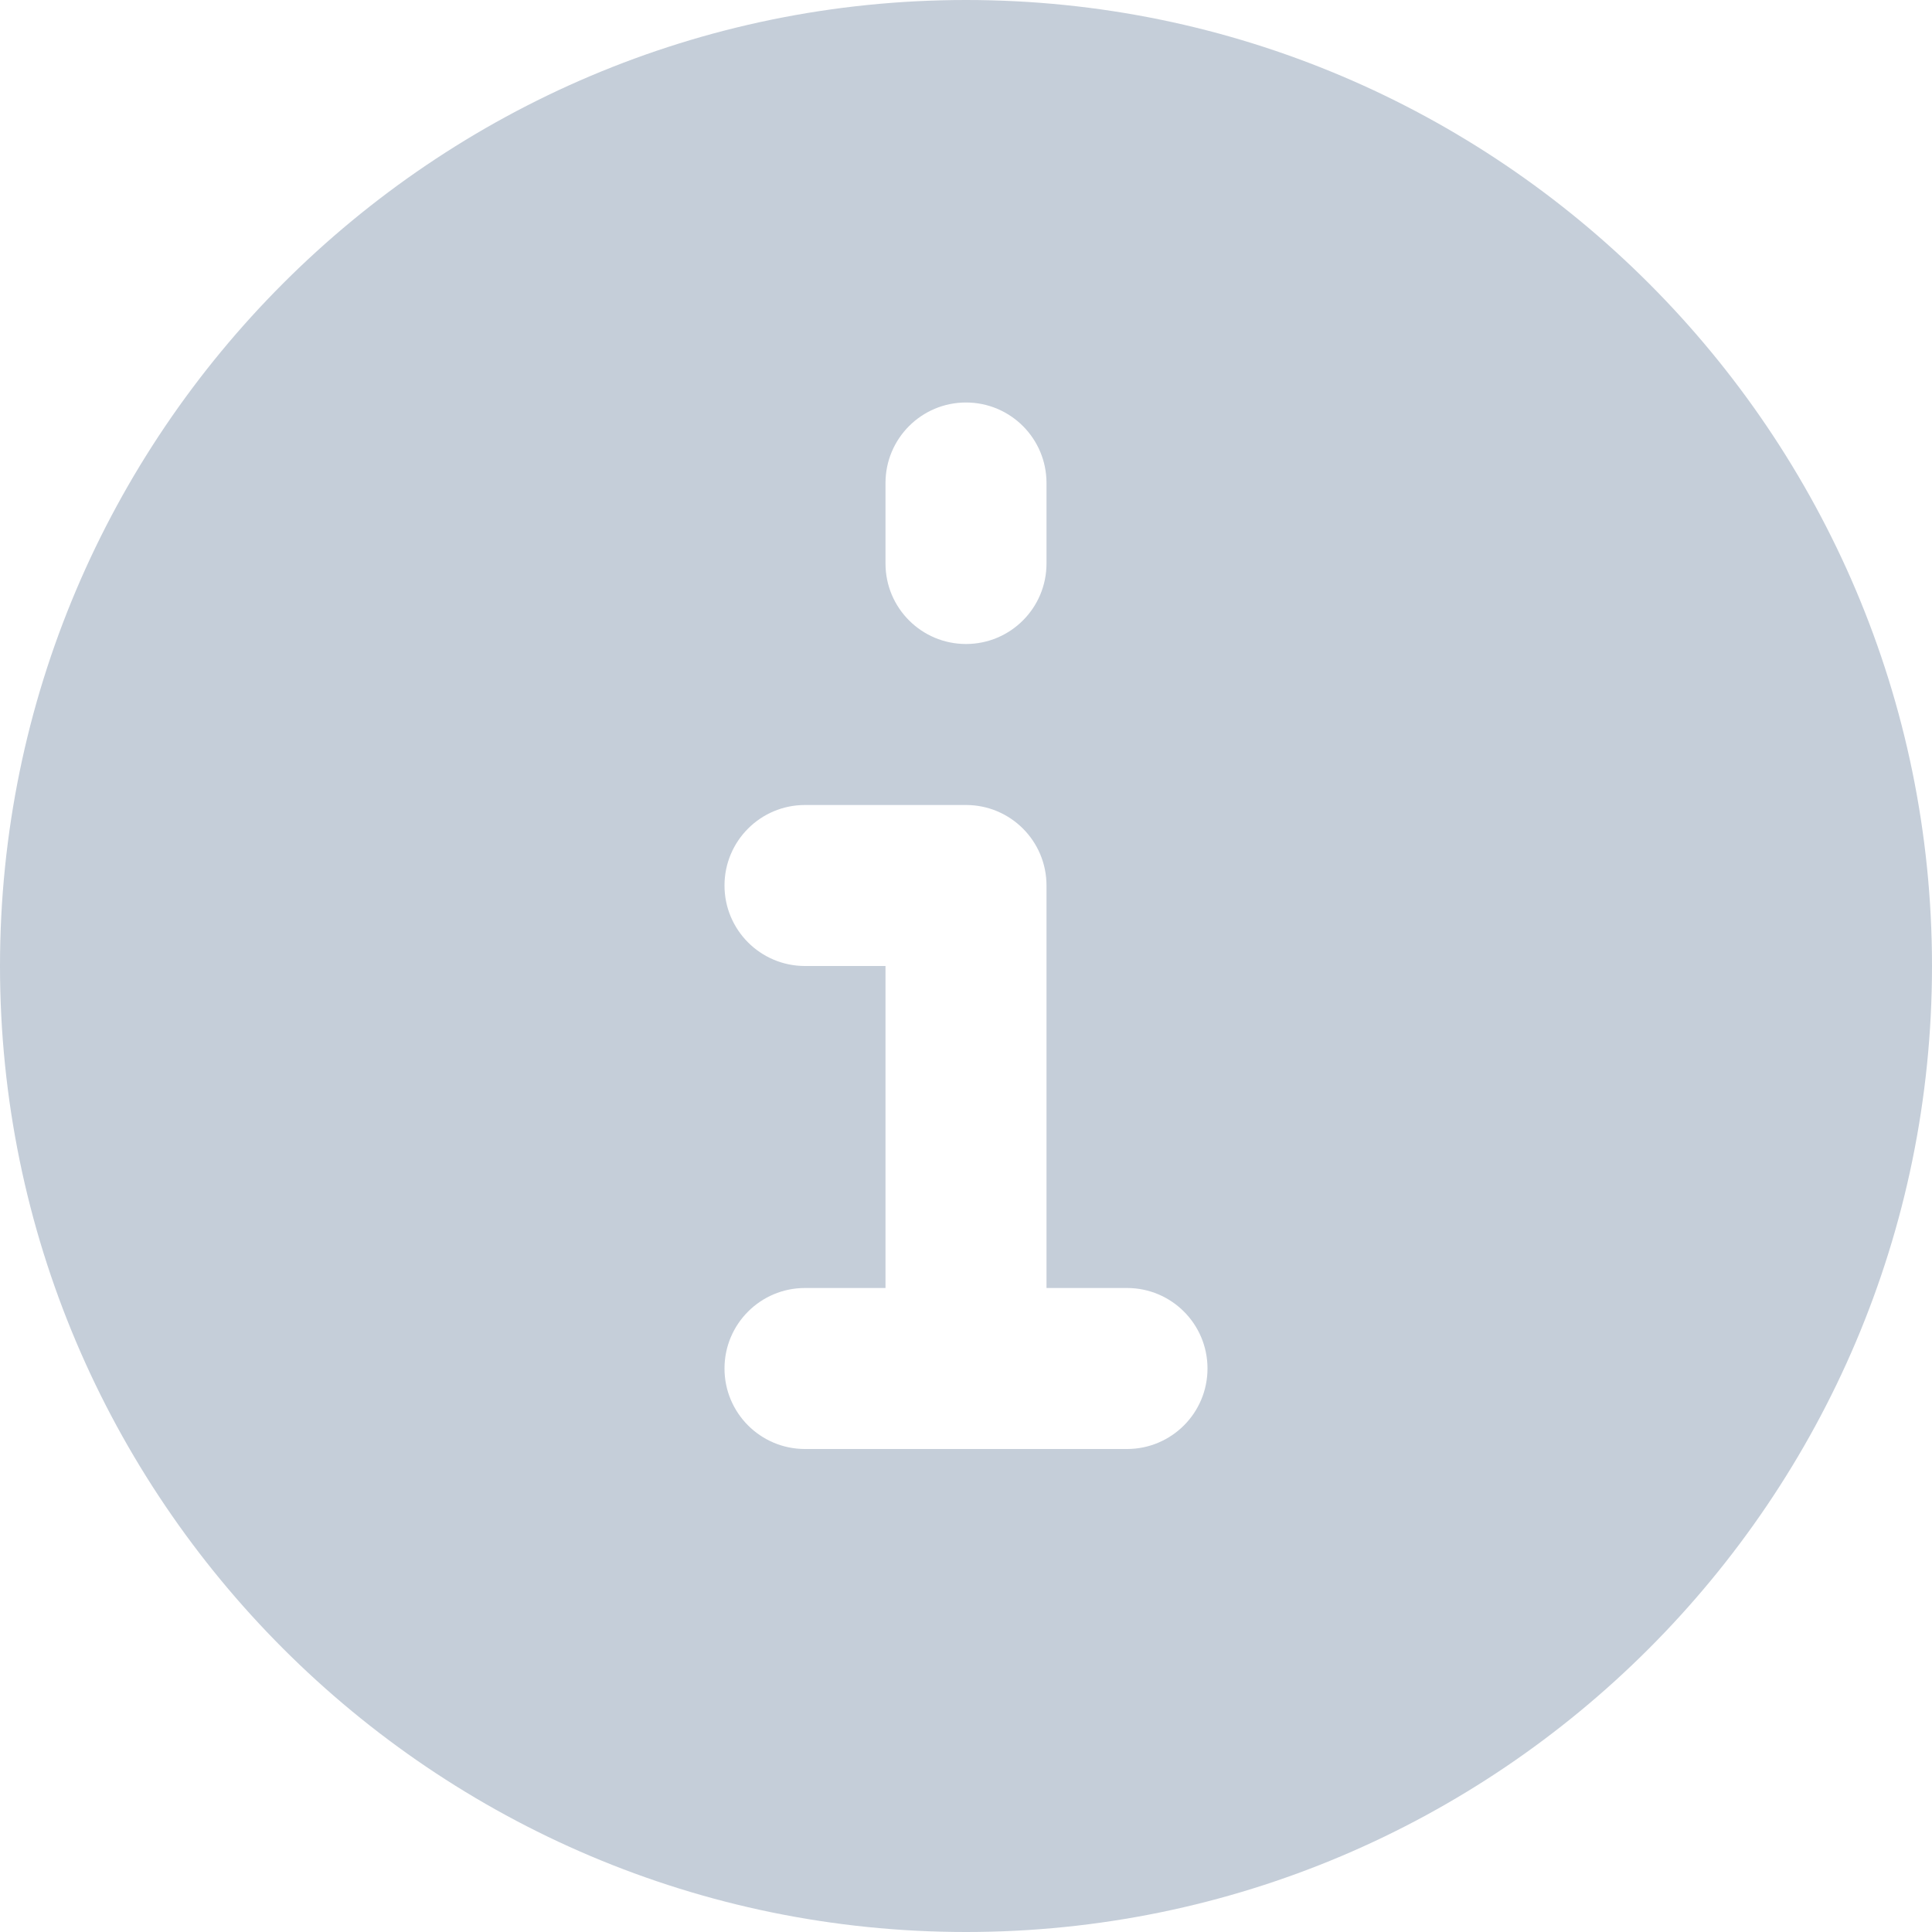
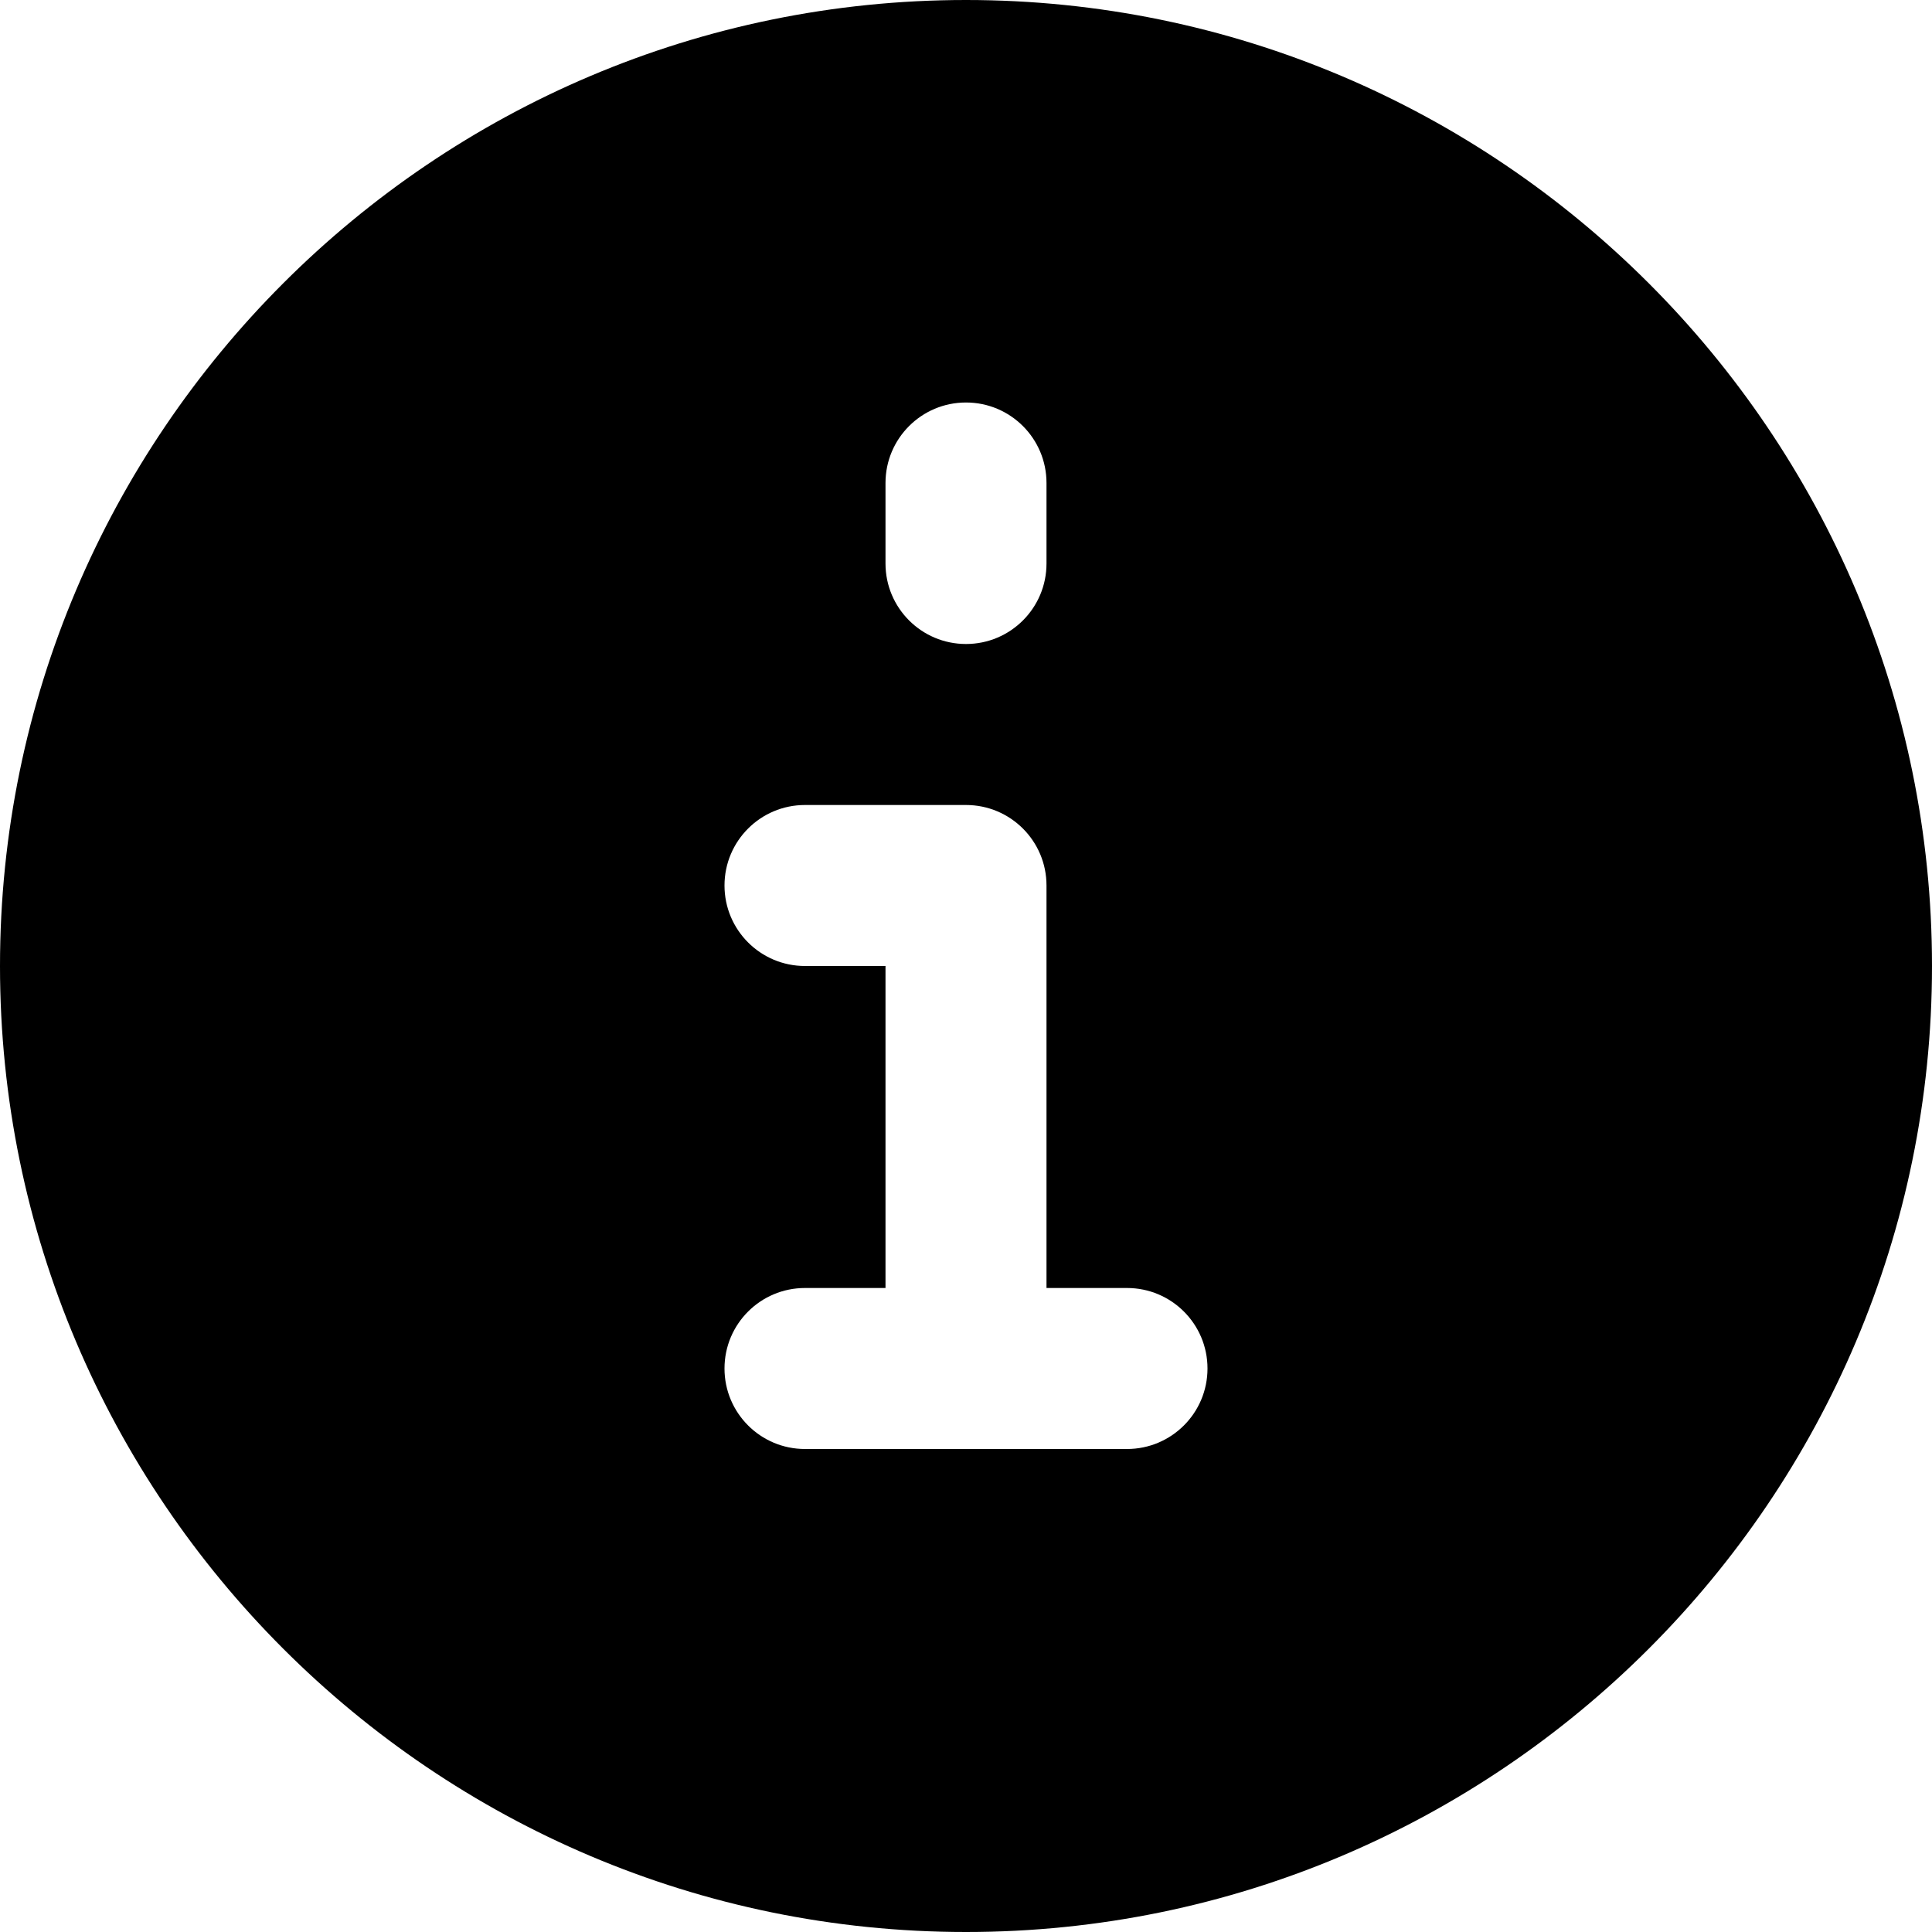
<svg xmlns="http://www.w3.org/2000/svg" width="24px" height="24px" viewBox="0 0 24 24" version="1.1">
-   <g stroke="none" stroke-width="1" fill="none" fill-rule="evenodd">
-     <g transform="translate(-173, -422)" fill="#C5CED9">
+   <g stroke="none" stroke-width="1" fill-rule="evenodd">
+     <g transform="translate(-173, -422)">
      <path d="M187,440 L183,440 C182.447,440 182,439.552 182,439 C182,438.448 182.447,438 183,438 L184,438 L184,434 L183,434 C182.447,434 182,433.552 182,433 C182,432.448 182.447,432 183,432 L185,432 C185.553,432 186,432.448 186,433 L186,438 L187,438 C187.553,438 188,438.448 188,439 C188,439.552 187.553,440 187,440 L187,440 Z M184,428 C184,427.448 184.447,427 185,427 C185.553,427 186,427.448 186,428 L186,429 C186,429.552 185.553,430 185,430 C184.447,430 184,429.552 184,429 L184,428 Z M185,422 C178.383,422 173,427.383 173,434 C173,440.617 178.383,446 185,446 C191.617,446 197,440.617 197,434 C197,427.383 191.617,422 185,422 L185,422 Z" />
    </g>
  </g>
</svg>
